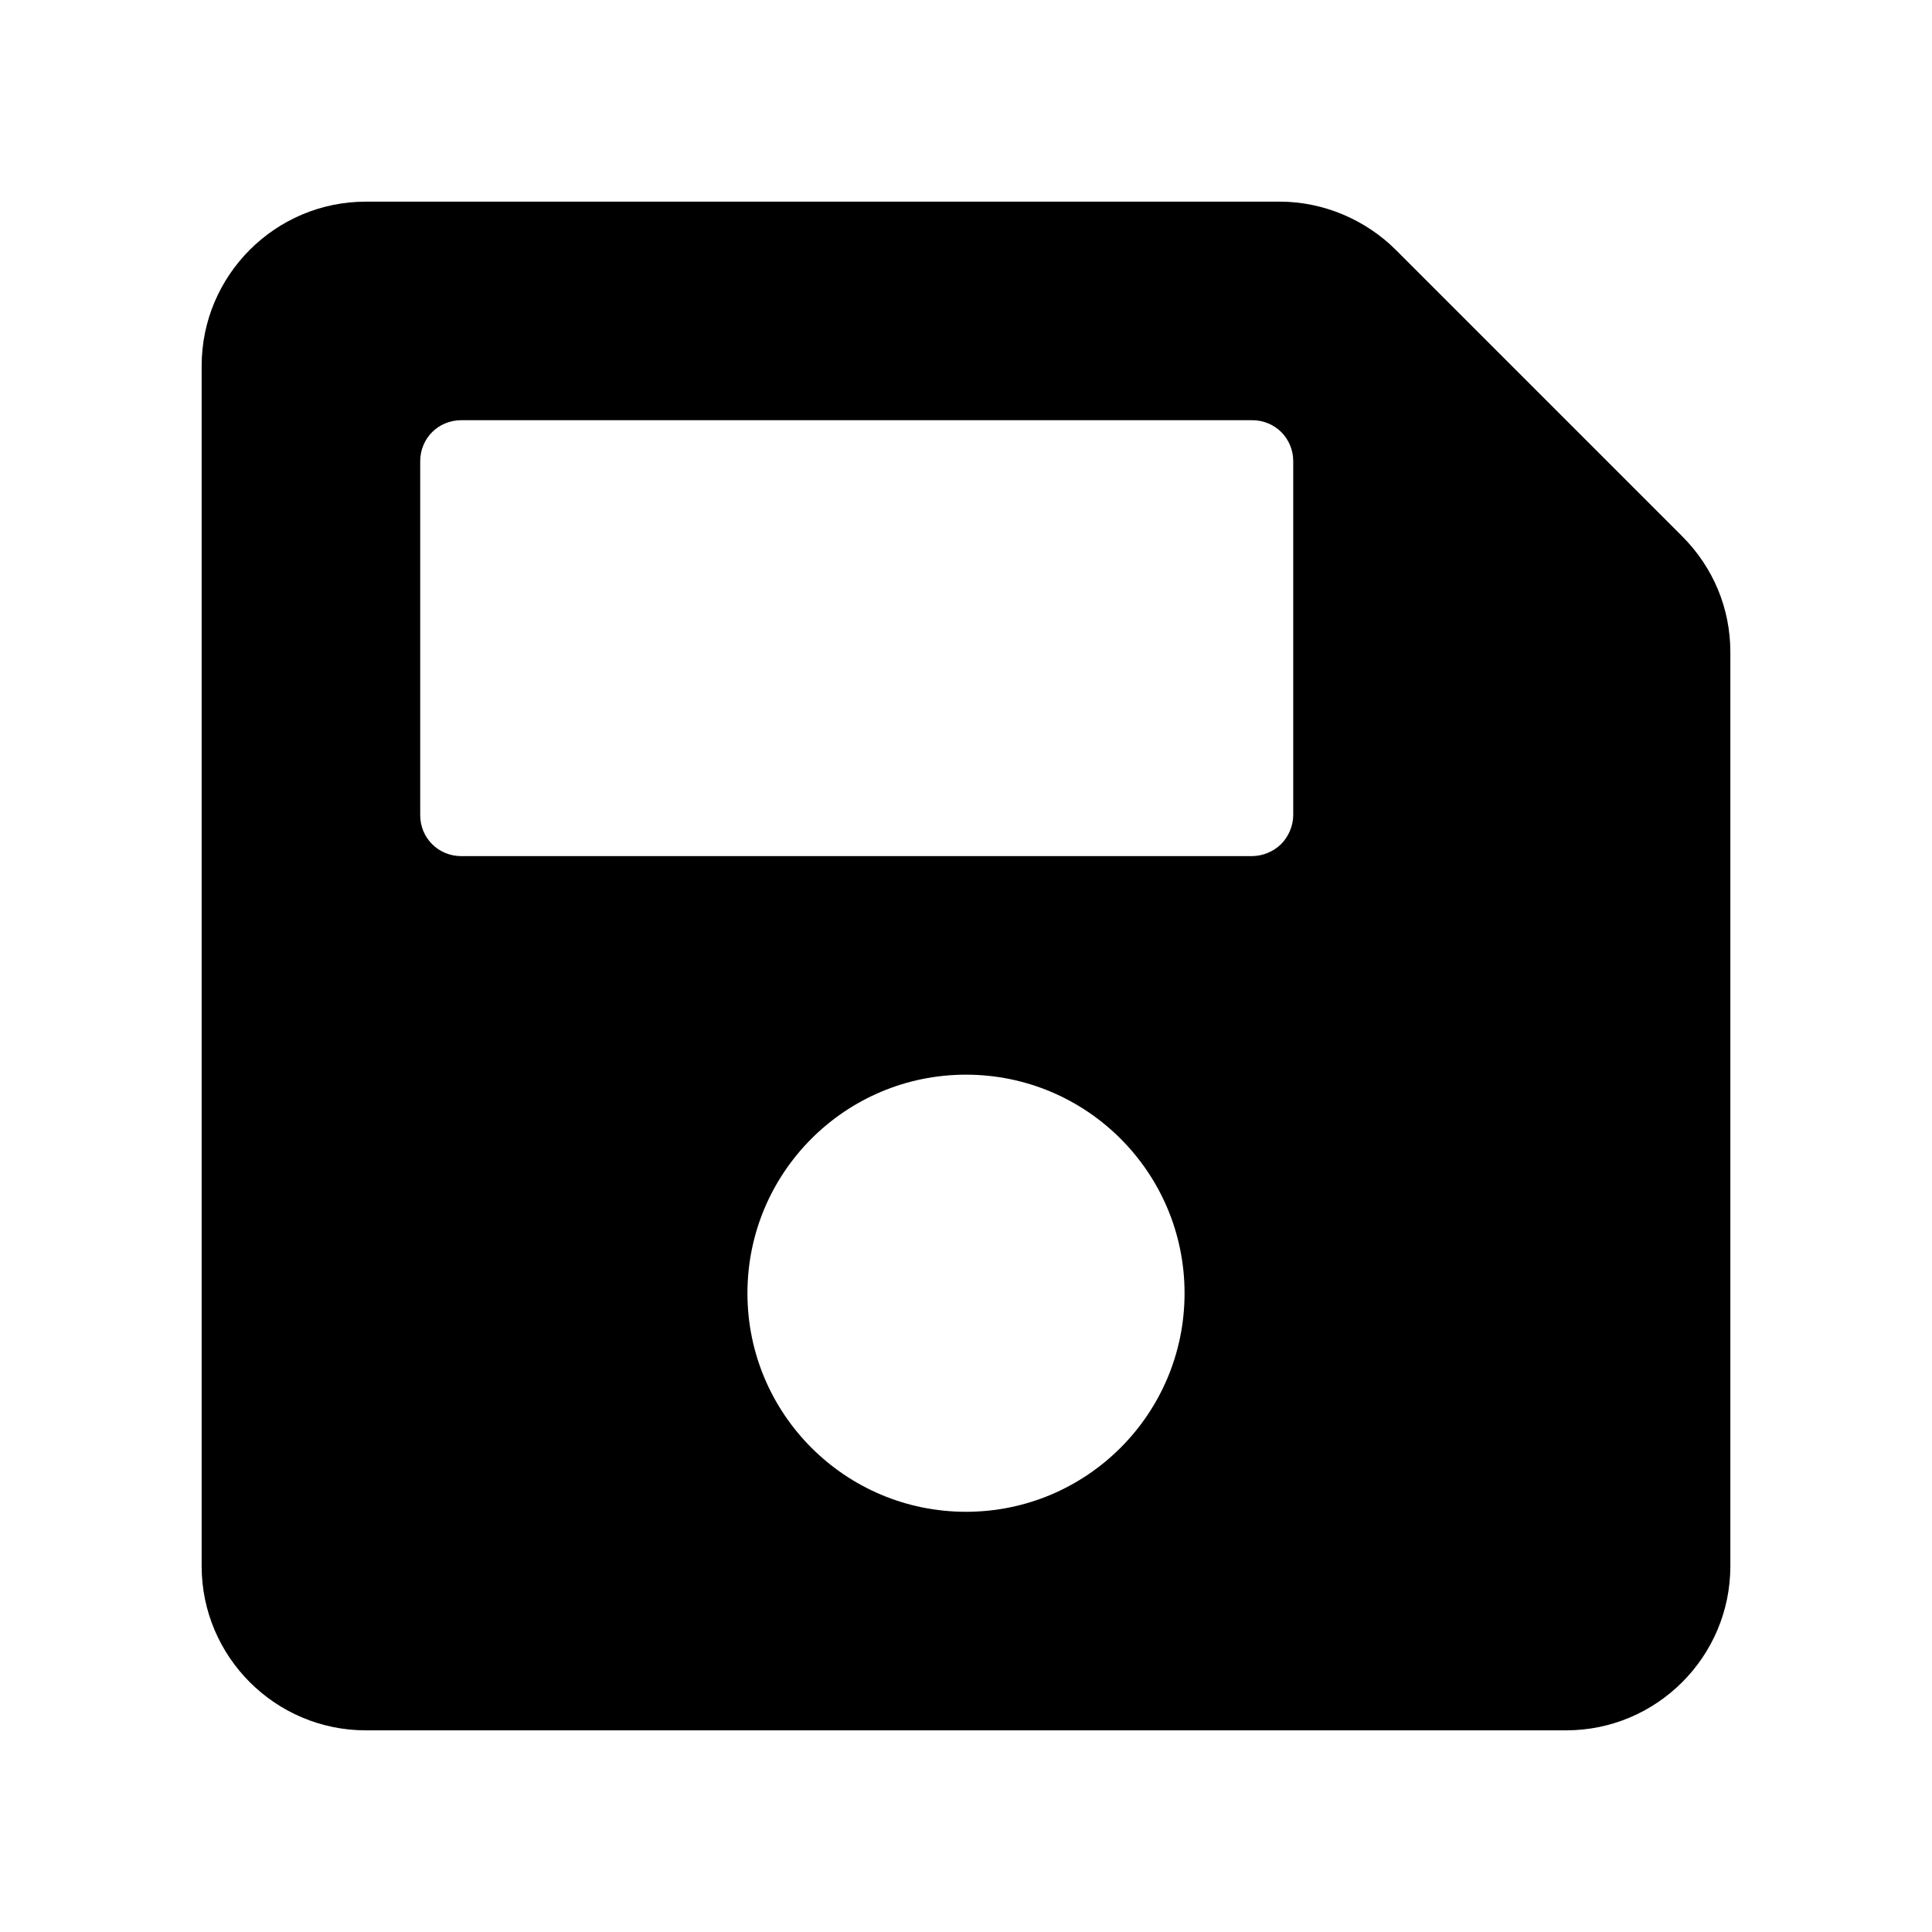
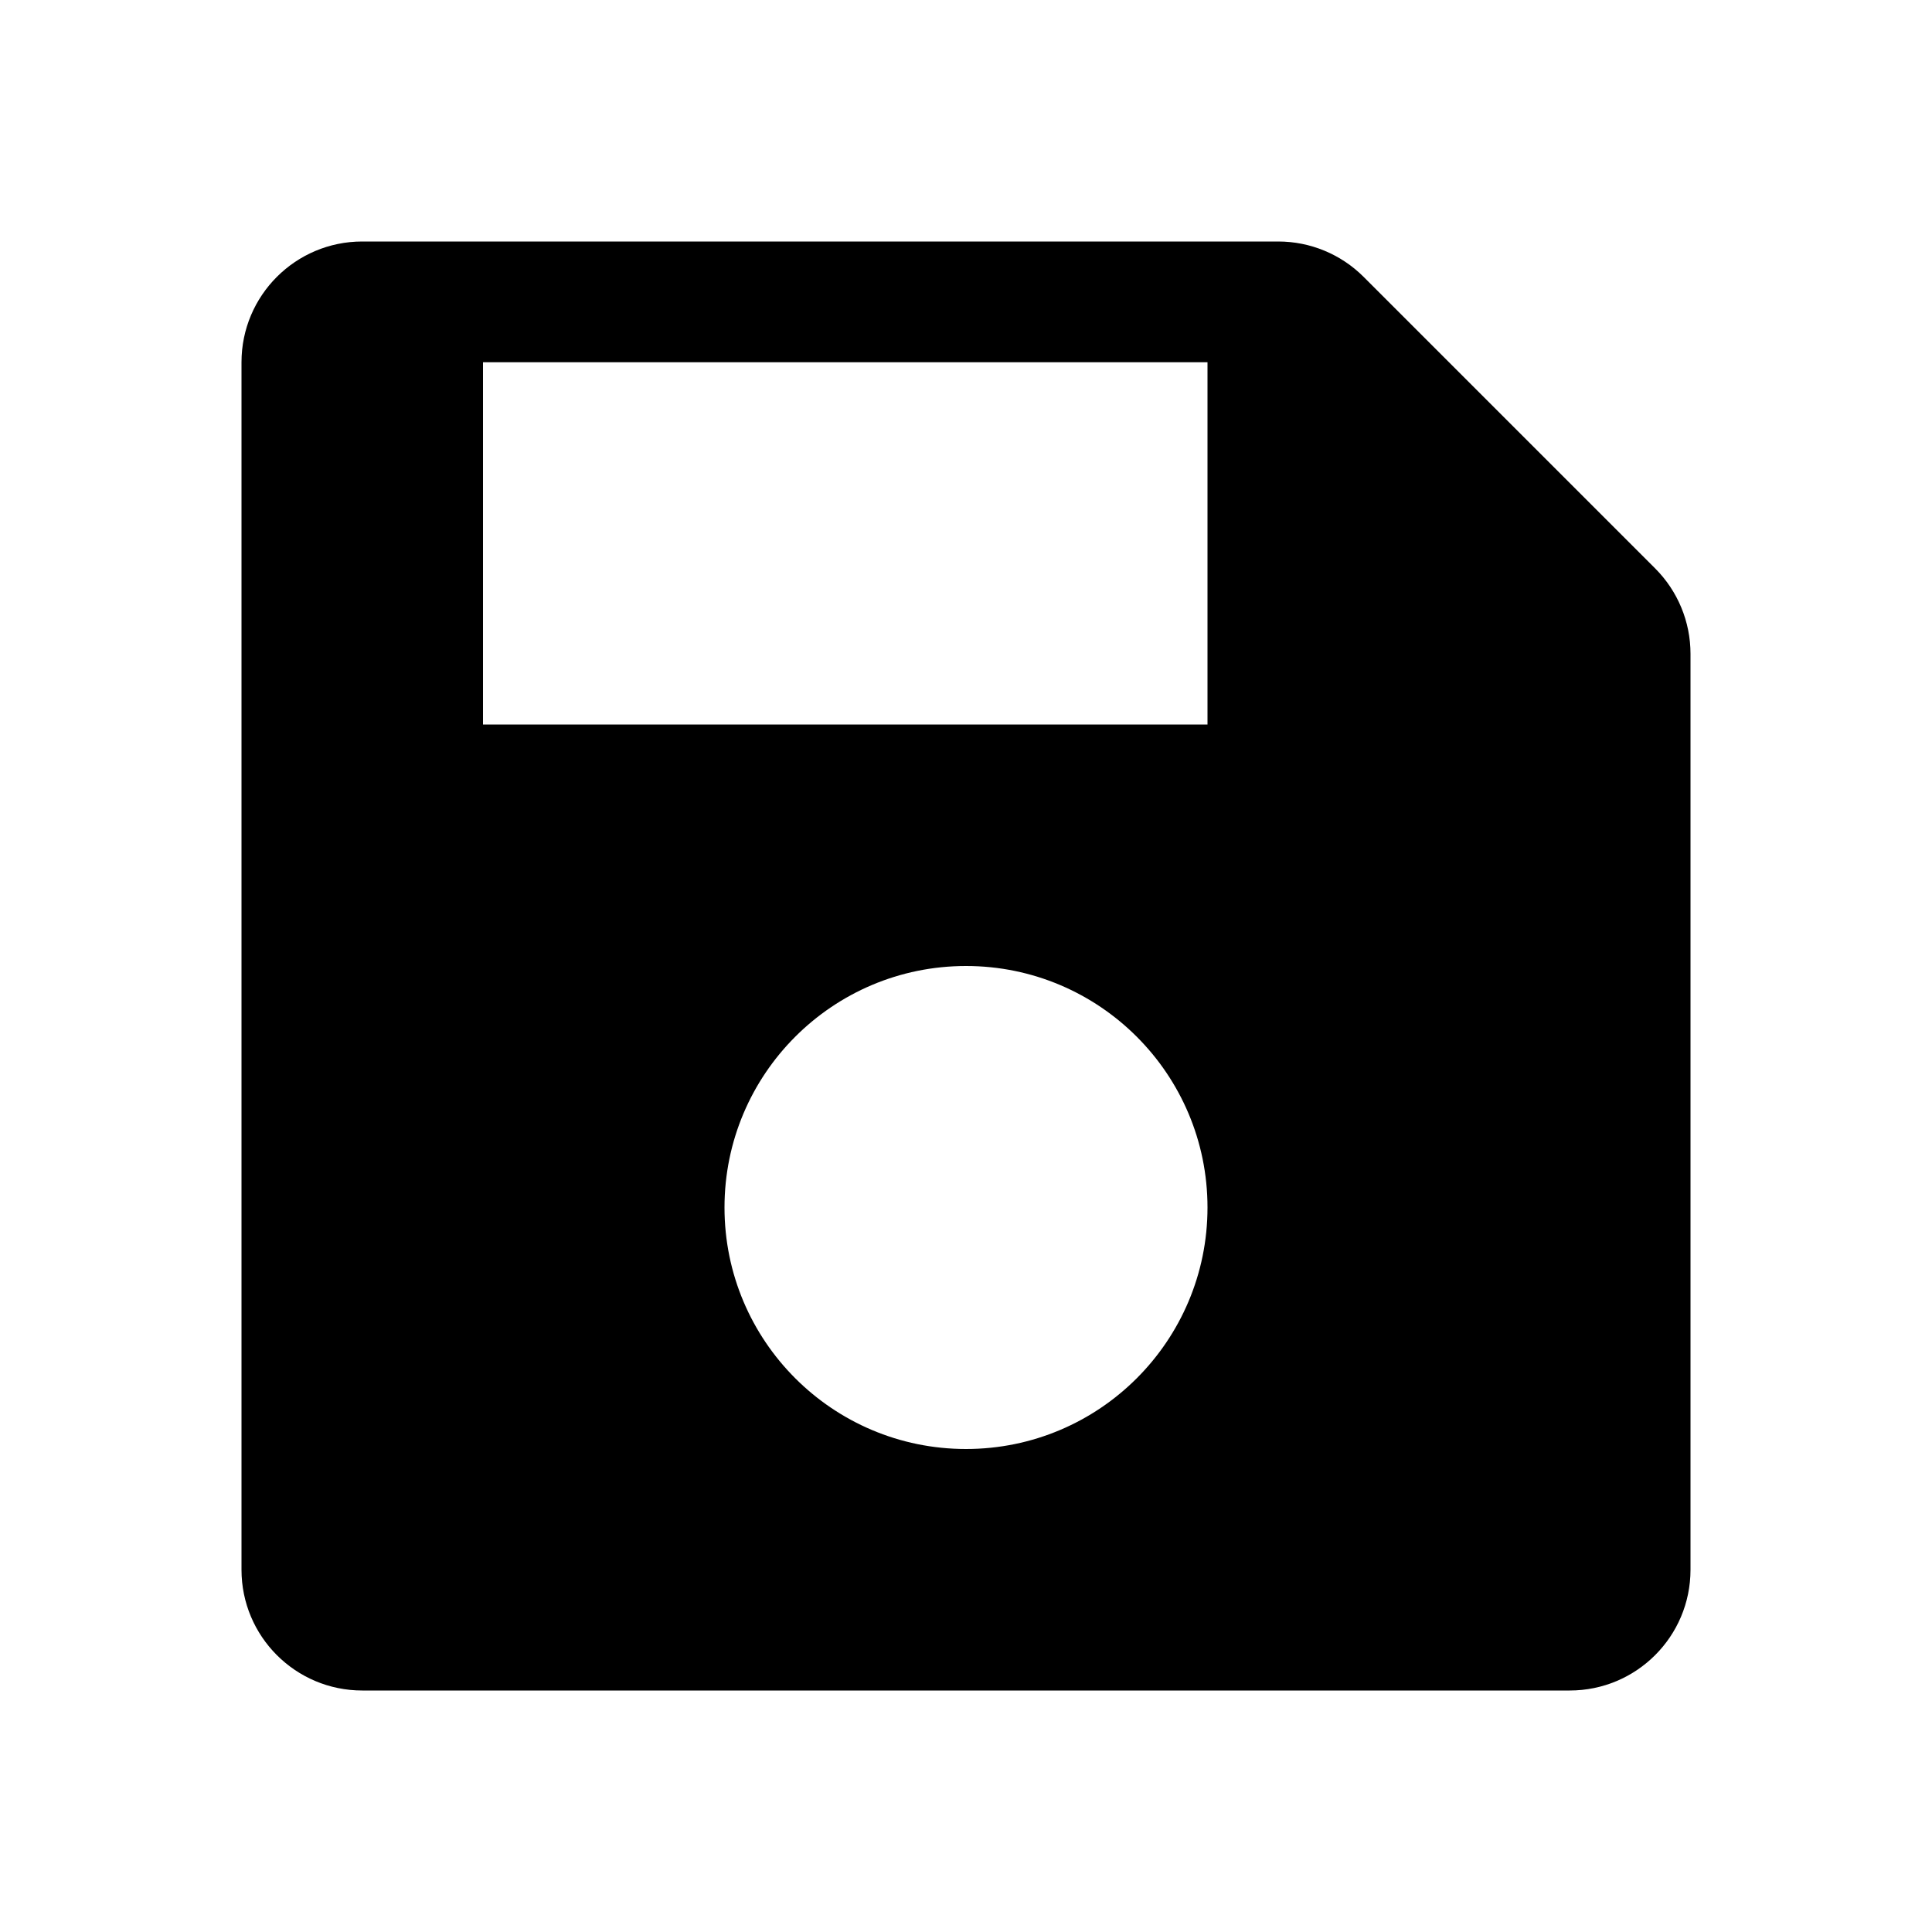
<svg xmlns="http://www.w3.org/2000/svg" fill="none" viewBox="0 0 16 16">
-   <path fill="currentColor" d="m13.93 4.44-2.37-2.37c-.25-.25-.6-.4-.96-.4H3.03c-.75 0-1.36.61-1.36 1.36v9.94c0 .75.61 1.36 1.36 1.36h9.94c.75 0 1.36-.61 1.36-1.36V5.4c0-.36-.14-.7-.4-.96M8 12.52A1.81 1.81 0 1 1 8 8.9a1.81 1.81 0 0 1 0 3.62m2.71-5.77c0 .09-.04.18-.1.24a.35.35 0 0 1-.24.1H3.82c-.19 0-.34-.15-.34-.34V3.82c0-.19.15-.34.34-.34h6.55c.19 0 .34.15.34.34z" />
+   <path fill="currentColor" fill-rule="evenodd" d="M2 3a1 1 0 0 1 1-1h7.586a1 1 0 0 1 .707.293l2.414 2.414a1 1 0 0 1 .293.707V13a1 1 0 0 1-1 1H3a1 1 0 0 1-1-1zm2 0h6v3H4zm4 5a2 2 0 1 0 0 4 2 2 0 0 0 0-4" clip-rule="evenodd" />
</svg>
